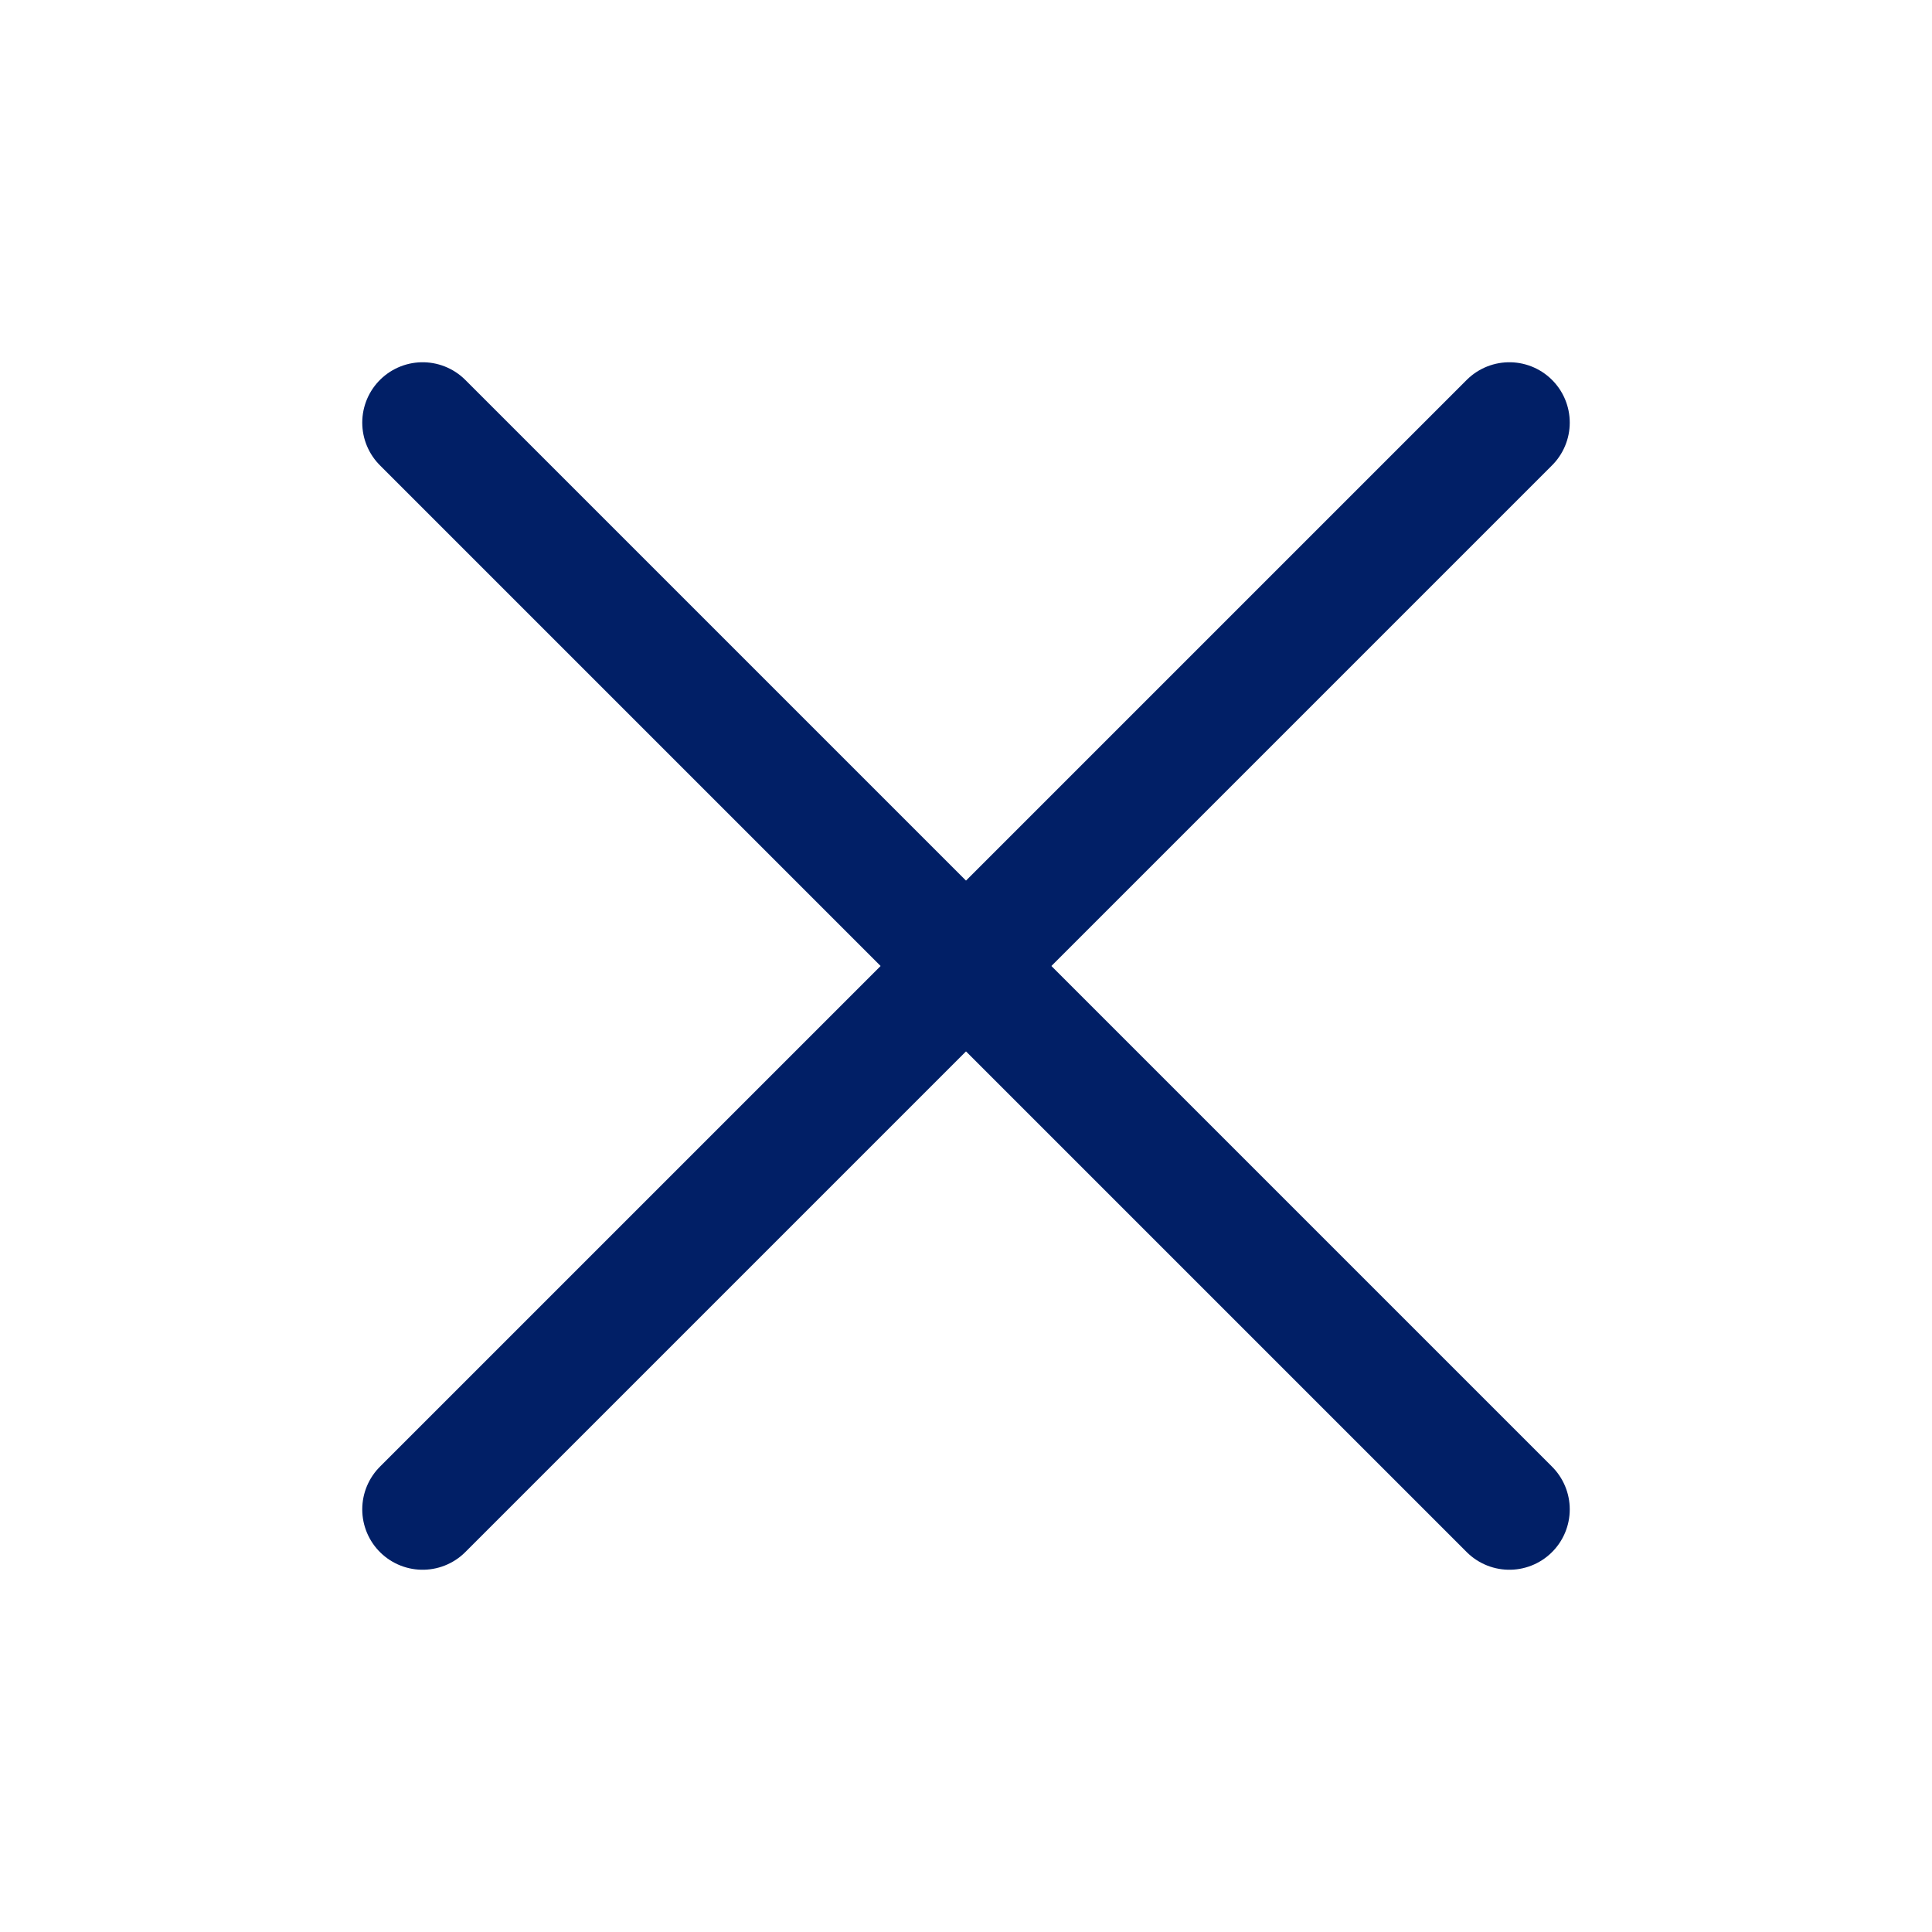
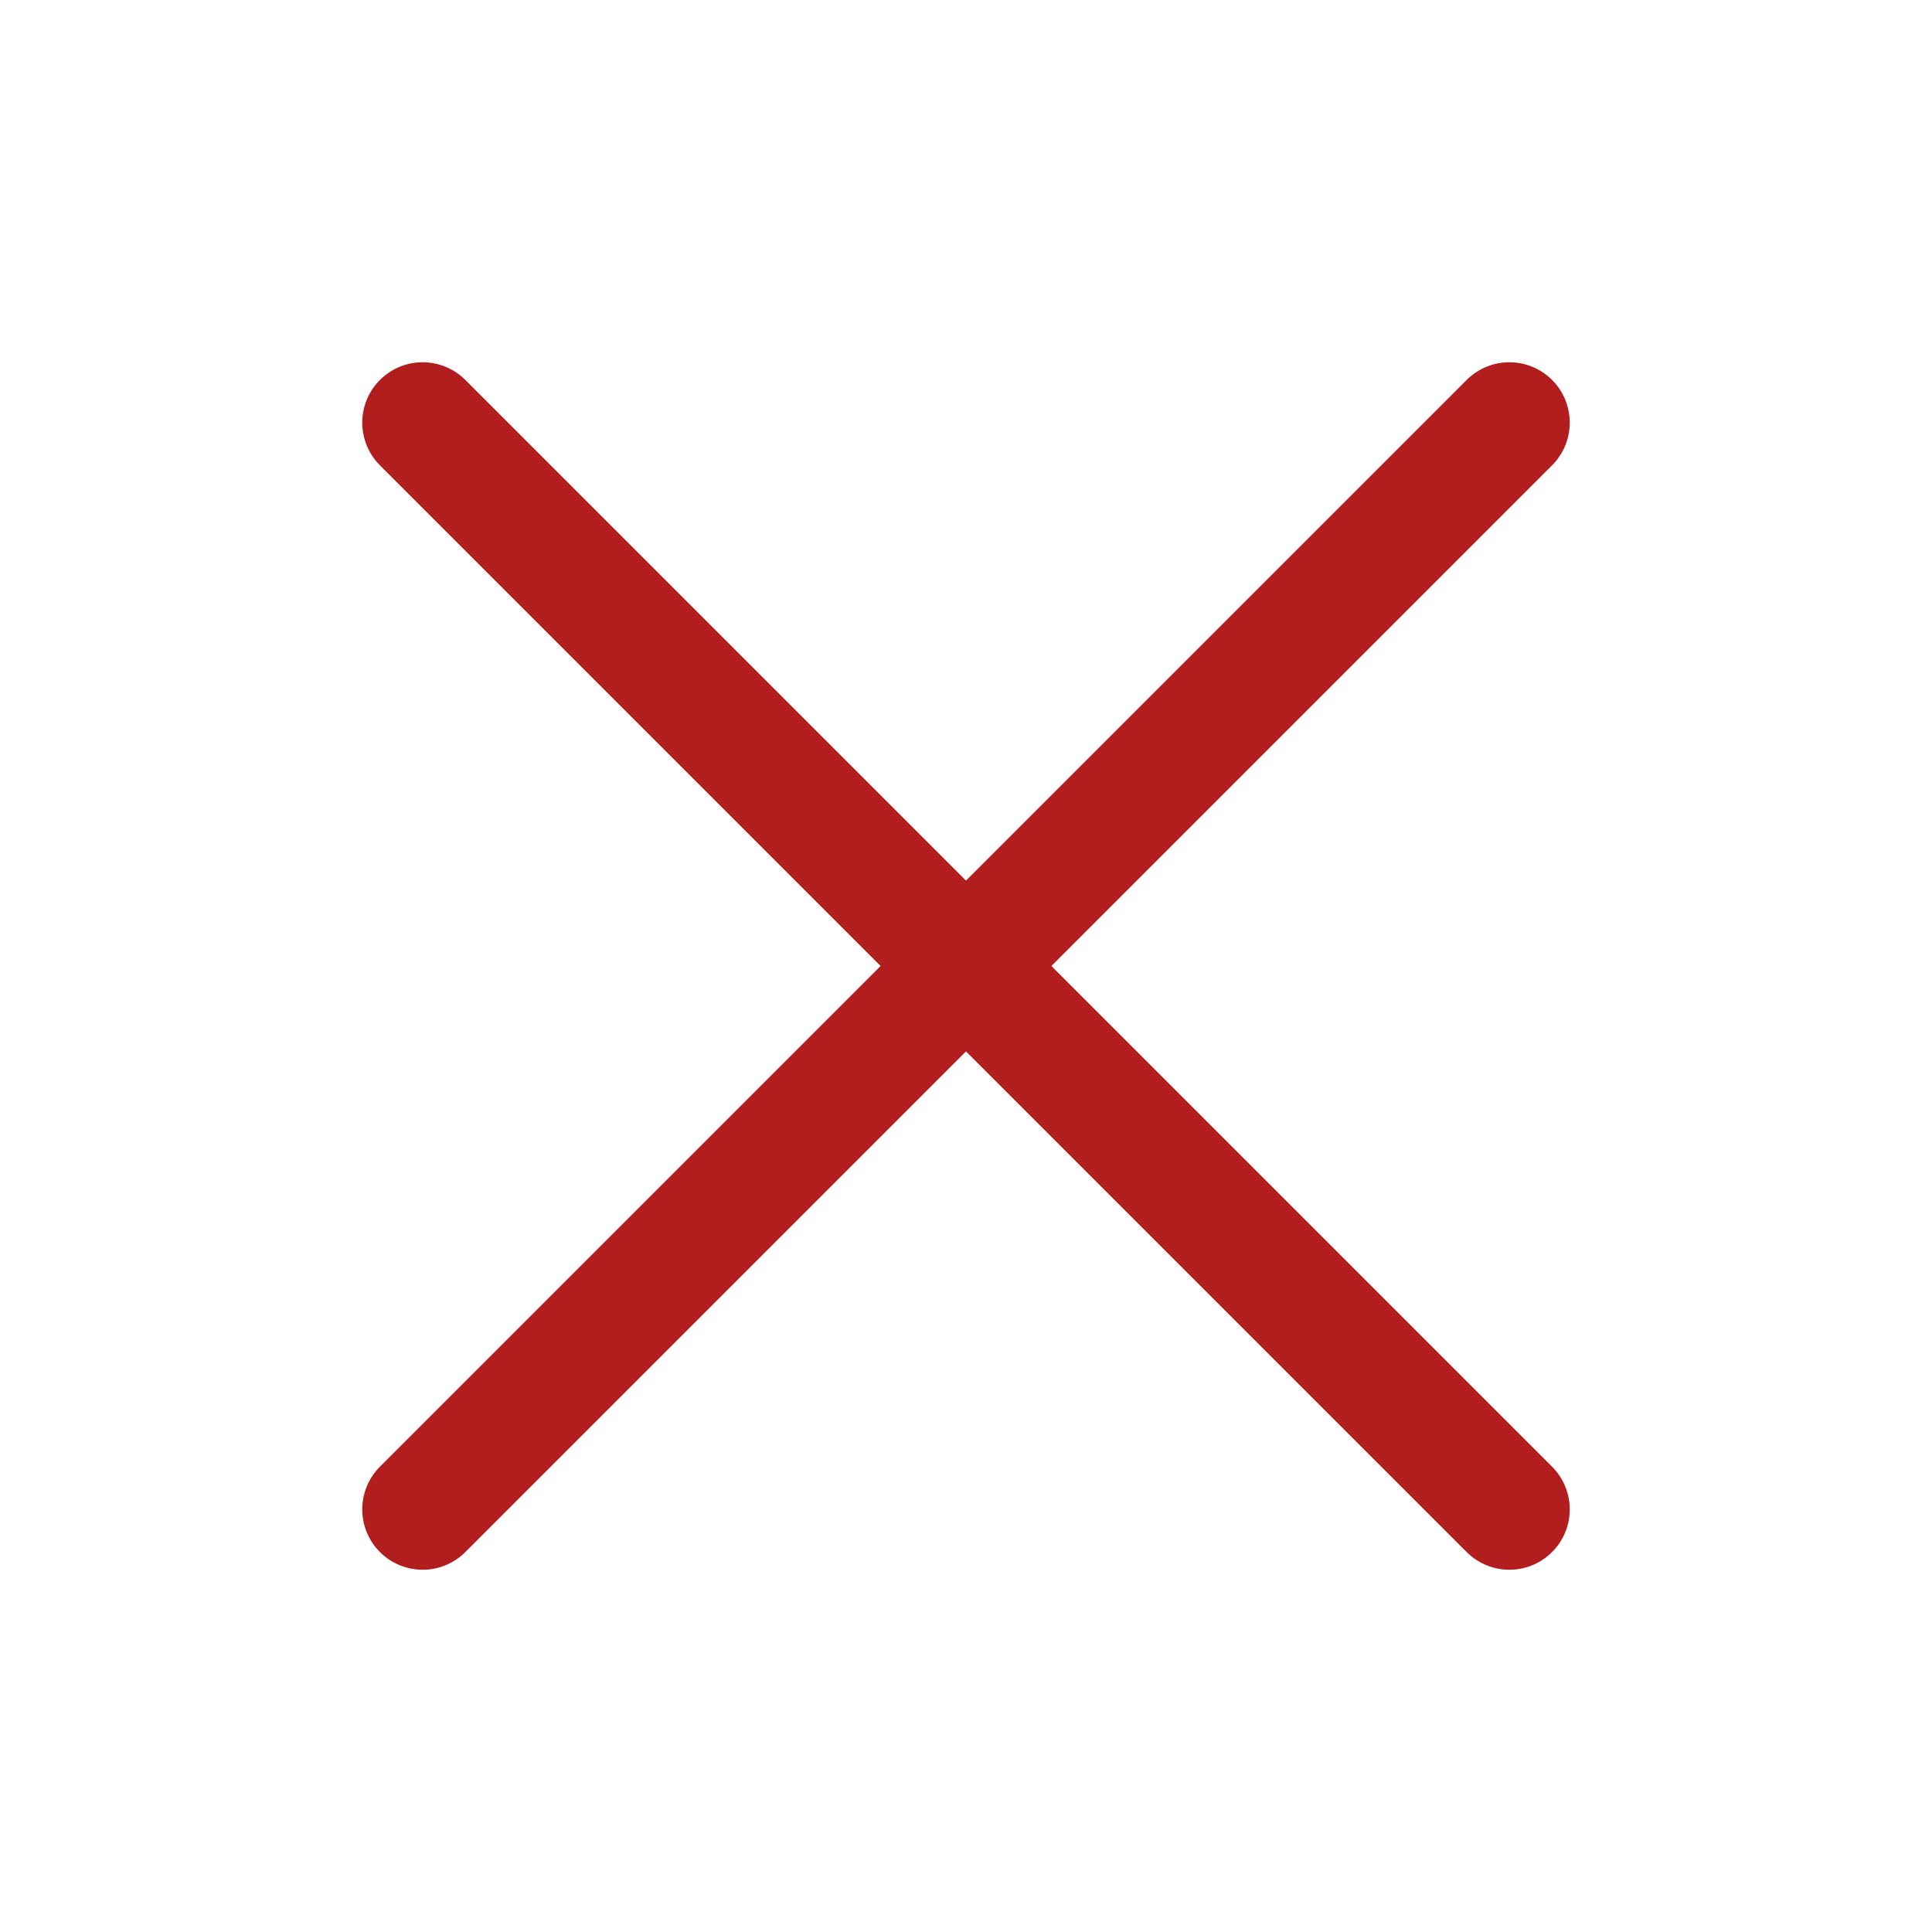
<svg xmlns="http://www.w3.org/2000/svg" width="24" height="24" viewBox="0 0 24 24" fill="none">
-   <path d="M18.75 5.25L5.25 18.75" stroke="#011f66" stroke-width="1.5" stroke-linecap="round" stroke-linejoin="round" />
-   <path d="M18.75 18.75L5.25 5.25" stroke="#011f66" stroke-width="1.5" stroke-linecap="round" stroke-linejoin="round" />
+   <path d="M18.75 5.25L5.25 18.75" stroke="#B21D1D" stroke-width="1.5" stroke-linecap="round" stroke-linejoin="round" />
+   <path d="M18.75 18.75L5.25 5.25" stroke="#B21D1D" stroke-width="1.5" stroke-linecap="round" stroke-linejoin="round" />
</svg>
